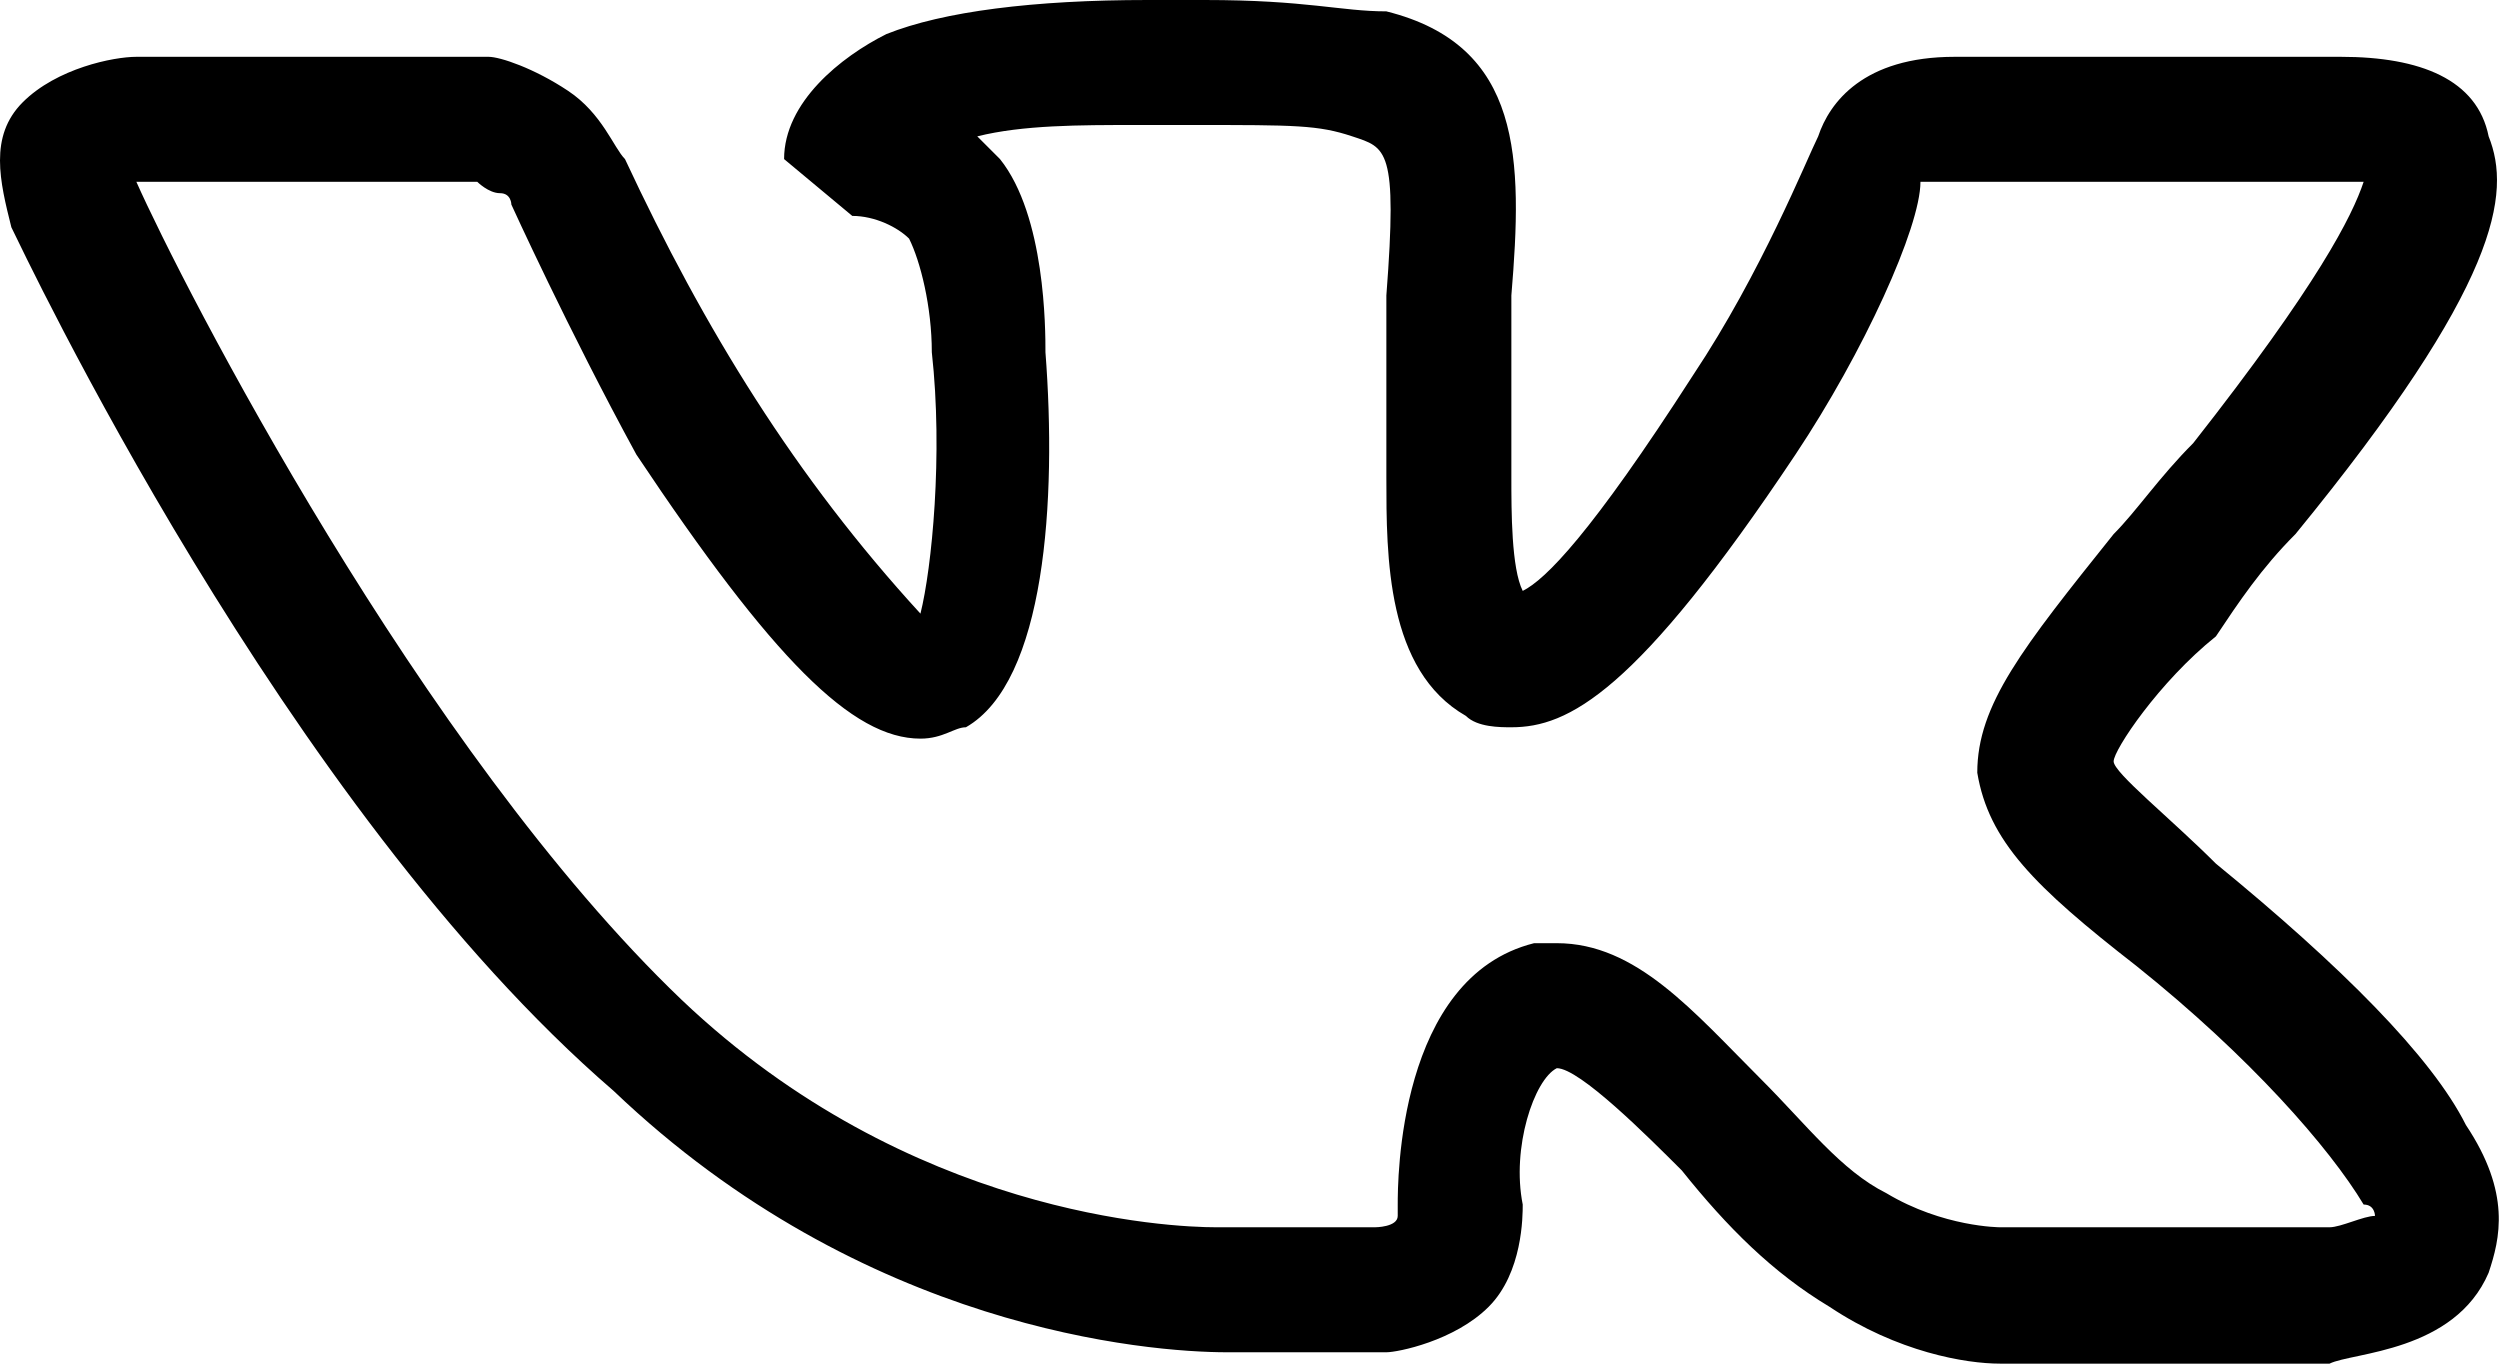
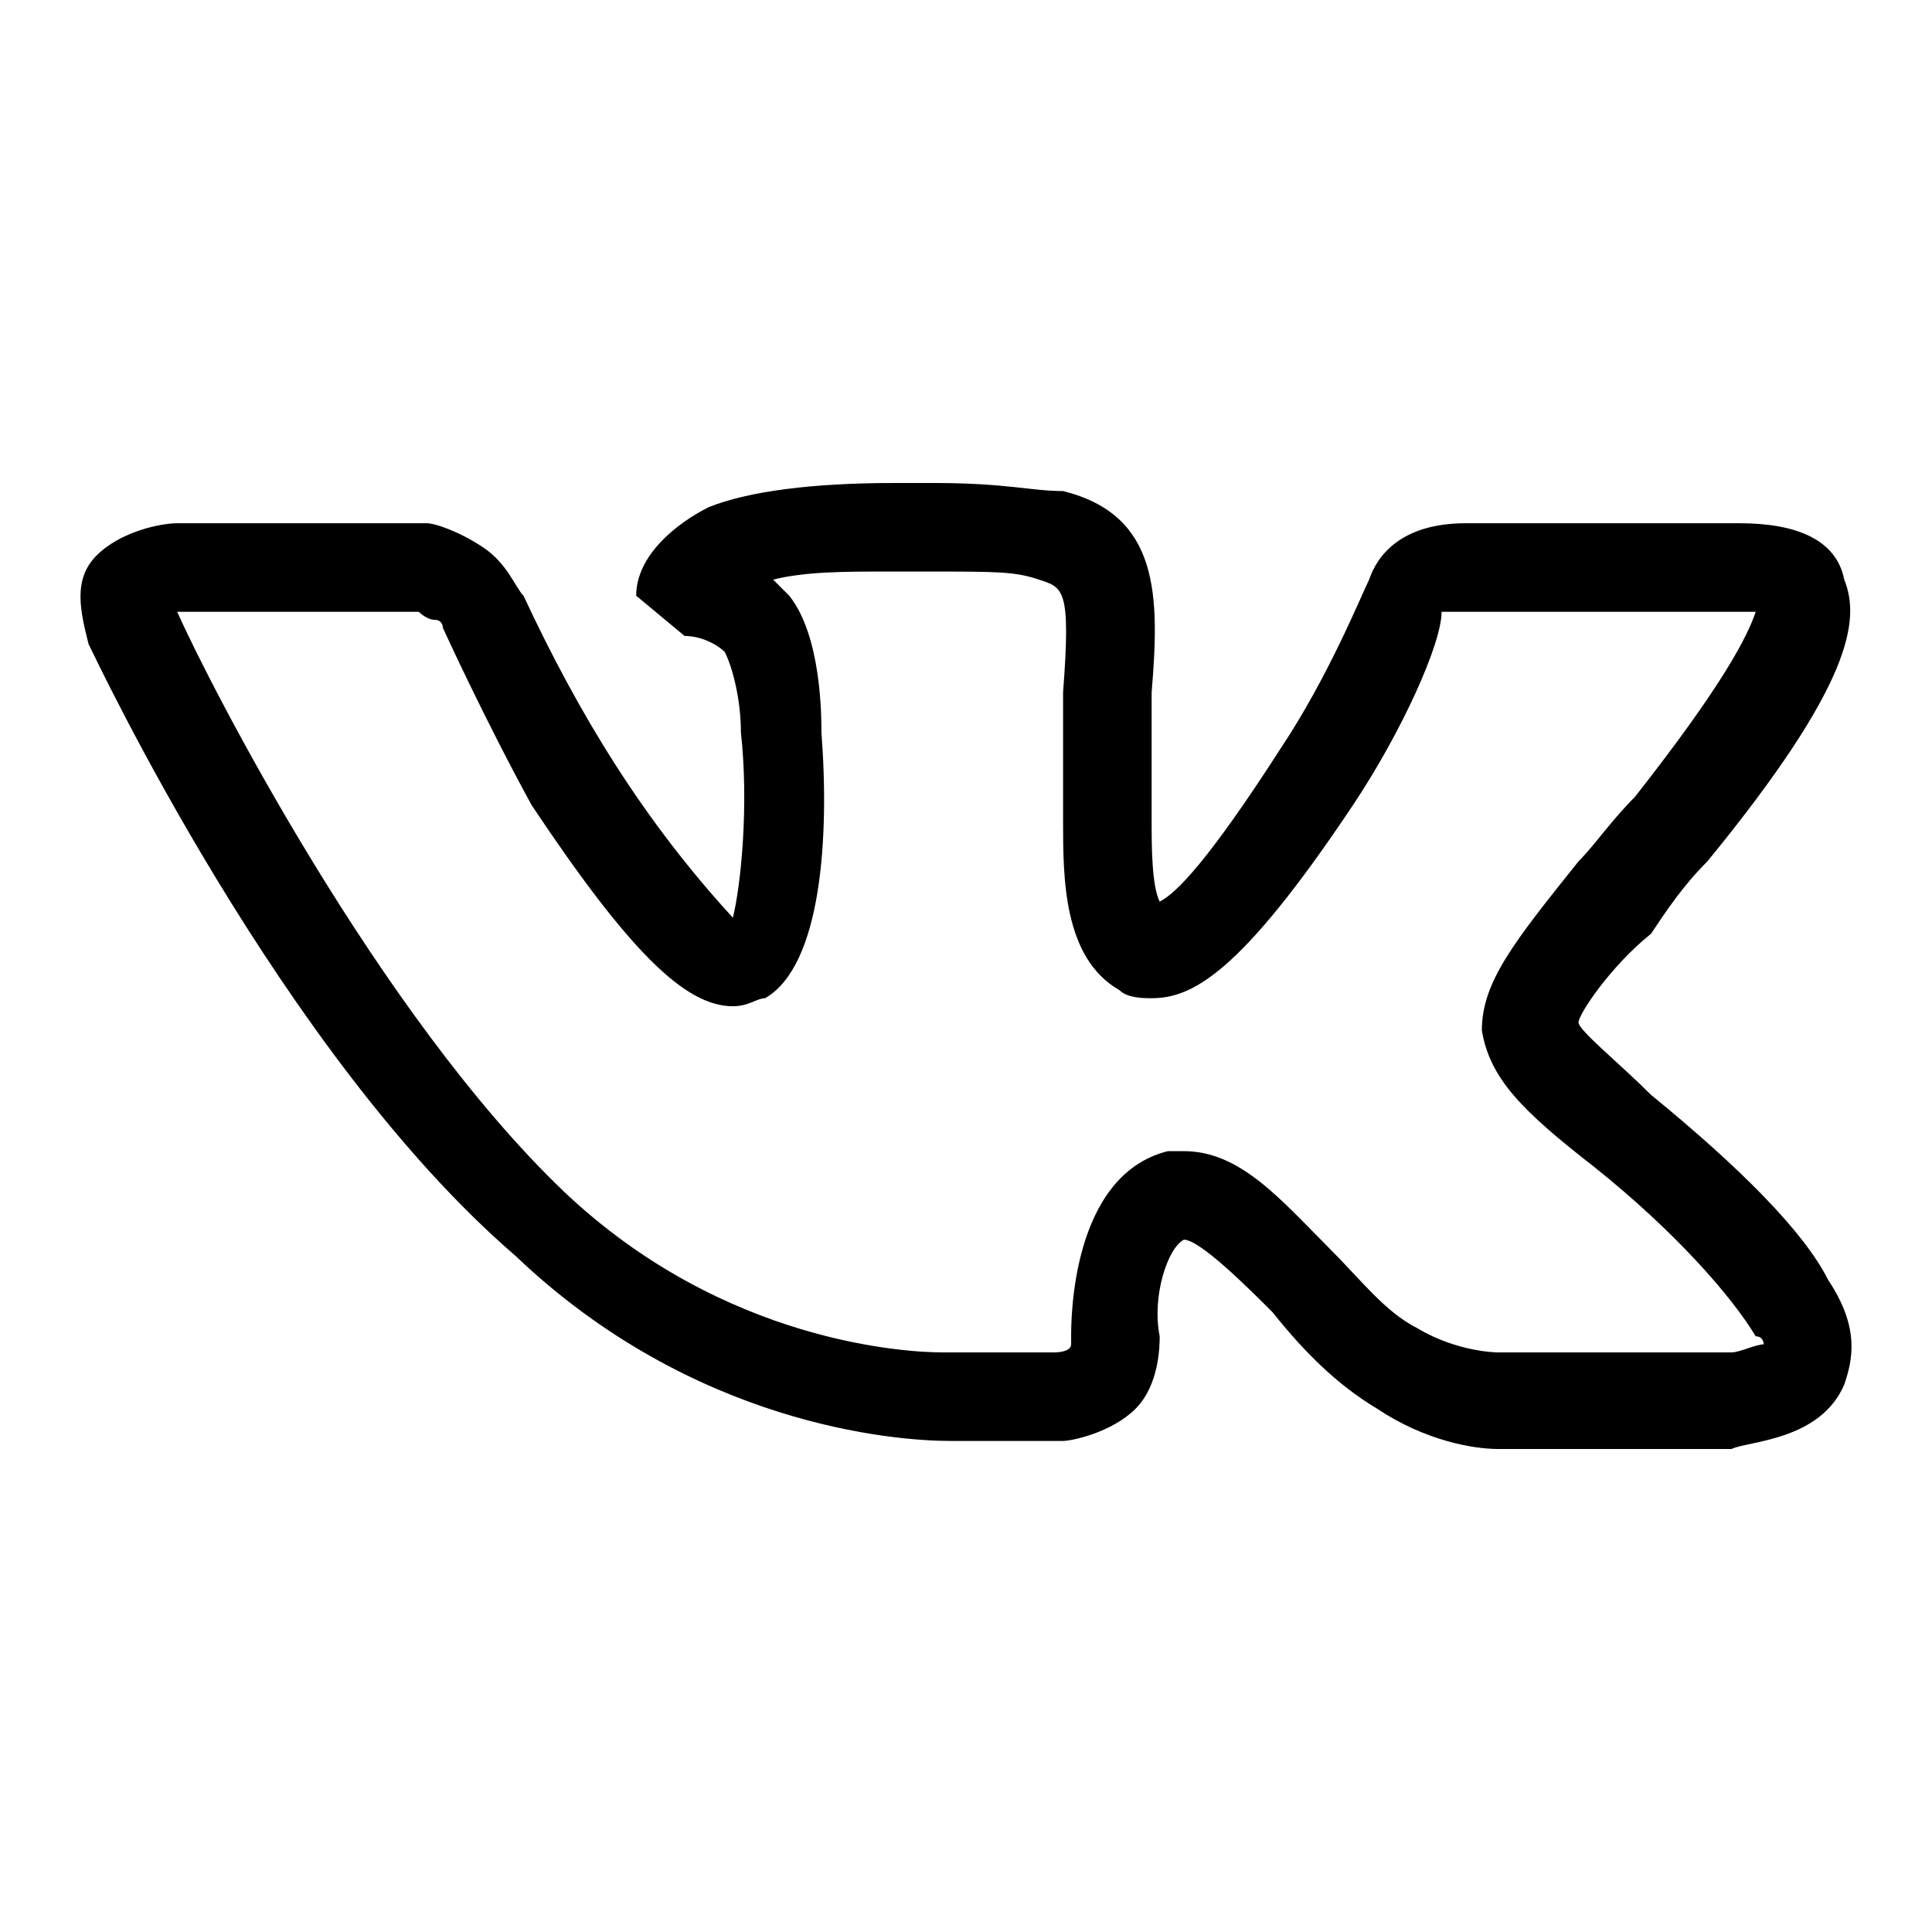
- <svg xmlns="http://www.w3.org/2000/svg" version="1.1" id="Layer_1" x="0px" y="0px" viewBox="0 0 22 12" style="enable-background:new 0 0 22 12;" xml:space="preserve">
-   <path d="M17.6,12c-0.3,0-0.9-0.1-1.5-0.5c-0.5-0.3-0.9-0.7-1.3-1.2c-0.3-0.3-0.9-0.9-1.1-0.9c-0.2,0.1-0.4,0.7-0.3,1.2 c0,0.1,0,0.6-0.3,0.9c-0.3,0.3-0.8,0.4-0.9,0.4h-1.4c-0.7,0-3.2-0.2-5.4-2.3C2.5,7.1,0.2,2.2,0.1,2C0,1.6-0.1,1.2,0.2,0.9 s0.8-0.4,1-0.4h3.1c0.1,0,0.4,0.1,0.7,0.3C5.3,1,5.4,1.3,5.5,1.4c0.7,1.5,1.5,2.8,2.6,4C8.2,5,8.3,4,8.2,3.1c0-0.4-0.1-0.8-0.2-1 C7.9,2,7.7,1.9,7.5,1.9L6.9,1.4c0-0.5,0.5-0.9,0.9-1.1C8.3,0.1,9.1,0,10.1,0h0.5c0.9,0,1.2,0.1,1.6,0.1c1.2,0.3,1.2,1.3,1.1,2.5v1.6 c0,0.3,0,0.8,0.1,1c0.2-0.1,0.6-0.5,1.5-1.9c0.6-0.9,1-1.9,1.1-2.1c0.1-0.3,0.4-0.7,1.2-0.7h3.4c0.7,0,1.2,0.2,1.3,0.7 c0.2,0.5,0.1,1.3-1.7,3.5c-0.3,0.3-0.5,0.6-0.7,0.9c-0.5,0.4-0.9,1-0.9,1.1s0.5,0.5,0.9,0.9c1.1,0.9,1.9,1.7,2.2,2.3 c0.4,0.6,0.3,1,0.2,1.3c-0.3,0.7-1.2,0.7-1.4,0.8h-2.8C17.7,12,17.6,12,17.6,12z M13.7,8.3c0.7,0,1.2,0.6,1.8,1.2 c0.4,0.4,0.7,0.8,1.1,1c0.5,0.3,1,0.3,1,0.3h2.9c0.1,0,0.3-0.1,0.4-0.1c0,0,0-0.1-0.1-0.1c-0.3-0.5-1-1.3-2-2.1 c-0.9-0.7-1.3-1.1-1.4-1.7c0-0.6,0.4-1.1,1.2-2.1c0.2-0.2,0.4-0.5,0.7-0.8c1.1-1.4,1.4-2,1.5-2.3h-3.9c0,0.4-0.5,1.5-1.1,2.4 c-1.4,2.1-2,2.4-2.5,2.4c-0.1,0-0.3,0-0.4-0.1c-0.7-0.4-0.7-1.4-0.7-2.1V3.9V2.6c0.1-1.3,0-1.3-0.3-1.4c-0.3-0.1-0.5-0.1-1.4-0.1H10 c-0.5,0-1,0-1.4,0.1l0.2,0.2c0.4,0.5,0.4,1.5,0.4,1.7c0.1,1.3,0,2.9-0.7,3.3c-0.1,0-0.2,0.1-0.4,0.1C7.5,6.5,6.8,5.8,5.6,4 C5,2.9,4.5,1.8,4.5,1.8s0-0.1-0.1-0.1S4.2,1.6,4.2,1.6H1.3H1.2c0.4,0.9,2.5,5,4.8,7.2c2,1.9,4.3,2,4.7,2h1.4c0,0,0.2,0,0.2-0.1v-0.1 c0-0.2,0-2,1.2-2.3C13.5,8.3,13.7,8.3,13.7,8.3z" />
+ <svg xmlns="http://www.w3.org/2000/svg" width="24" height="24" viewBox="0 0 24 24" fill="none">
+   <path d="M18.608 18C18.308 18 17.708 17.9 17.108 17.5C16.608 17.2 16.207 16.8 15.807 16.3C15.507 16 14.907 15.4 14.707 15.4C14.507 15.5 14.306 16.1 14.406 16.6C14.406 16.7 14.406 17.2 14.106 17.5C13.806 17.8 13.306 17.9 13.206 17.9H11.805C11.105 17.9 8.604 17.7 6.403 15.6C3.501 13.1 1.2 8.2 1.1 8C1 7.6 0.9 7.2 1.2 6.9C1.5 6.6 2 6.5 2.201 6.5H5.302C5.402 6.5 5.702 6.6 6.002 6.8C6.303 7 6.403 7.3 6.503 7.4C7.203 8.9 8.003 10.2 9.104 11.4C9.204 11 9.304 10 9.204 9.1C9.204 8.7 9.104 8.3 9.004 8.1C8.904 8 8.704 7.9 8.504 7.9L7.903 7.4C7.903 6.9 8.404 6.5 8.804 6.3C9.304 6.1 10.104 6 11.105 6H11.605C12.505 6 12.806 6.1 13.206 6.1C14.406 6.4 14.406 7.4 14.306 8.6V10.2C14.306 10.5 14.306 11 14.406 11.2C14.607 11.1 15.007 10.7 15.907 9.3C16.507 8.4 16.908 7.4 17.008 7.2C17.108 6.9 17.408 6.5 18.208 6.5H21.61C22.31 6.5 22.811 6.7 22.91 7.2C23.111 7.7 23.011 8.5 21.21 10.7C20.91 11 20.709 11.3 20.509 11.6C20.009 12 19.609 12.6 19.609 12.7C19.609 12.8 20.109 13.2 20.509 13.6C21.61 14.5 22.41 15.3 22.71 15.9C23.111 16.5 23.011 16.9 22.91 17.2C22.61 17.9 21.71 17.9 21.51 18H18.709C18.709 18 18.608 18 18.608 18ZM14.707 14.3C15.407 14.3 15.907 14.9 16.507 15.5C16.908 15.9 17.208 16.3 17.608 16.5C18.108 16.8 18.608 16.8 18.608 16.8H21.51C21.61 16.8 21.81 16.7 21.91 16.7C21.91 16.7 21.91 16.6 21.81 16.6C21.51 16.1 20.809 15.3 19.809 14.5C18.909 13.8 18.508 13.4 18.408 12.8C18.408 12.2 18.808 11.7 19.609 10.7C19.809 10.5 20.009 10.2 20.309 9.9C21.41 8.5 21.71 7.9 21.81 7.6H17.908C17.908 8 17.408 9.1 16.808 10C15.407 12.1 14.807 12.4 14.306 12.4C14.206 12.4 14.006 12.4 13.906 12.3C13.206 11.9 13.206 10.9 13.206 10.2V9.9V8.6C13.306 7.3 13.206 7.3 12.906 7.2C12.606 7.1 12.405 7.1 11.505 7.1H11.005C10.505 7.1 10.004 7.1 9.604 7.2L9.804 7.4C10.204 7.9 10.204 8.9 10.204 9.1C10.305 10.4 10.204 12 9.504 12.4C9.404 12.4 9.304 12.5 9.104 12.5C8.504 12.5 7.803 11.8 6.603 10C6.002 8.9 5.502 7.8 5.502 7.8C5.502 7.8 5.502 7.7 5.402 7.7C5.302 7.7 5.202 7.6 5.202 7.6H2.301H2.201C2.601 8.5 4.702 12.6 7.003 14.8C9.004 16.7 11.305 16.8 11.705 16.8H13.106C13.106 16.8 13.306 16.8 13.306 16.7V16.6C13.306 16.4 13.306 14.6 14.507 14.3C14.507 14.3 14.707 14.3 14.707 14.3Z" fill="black" />
</svg>
